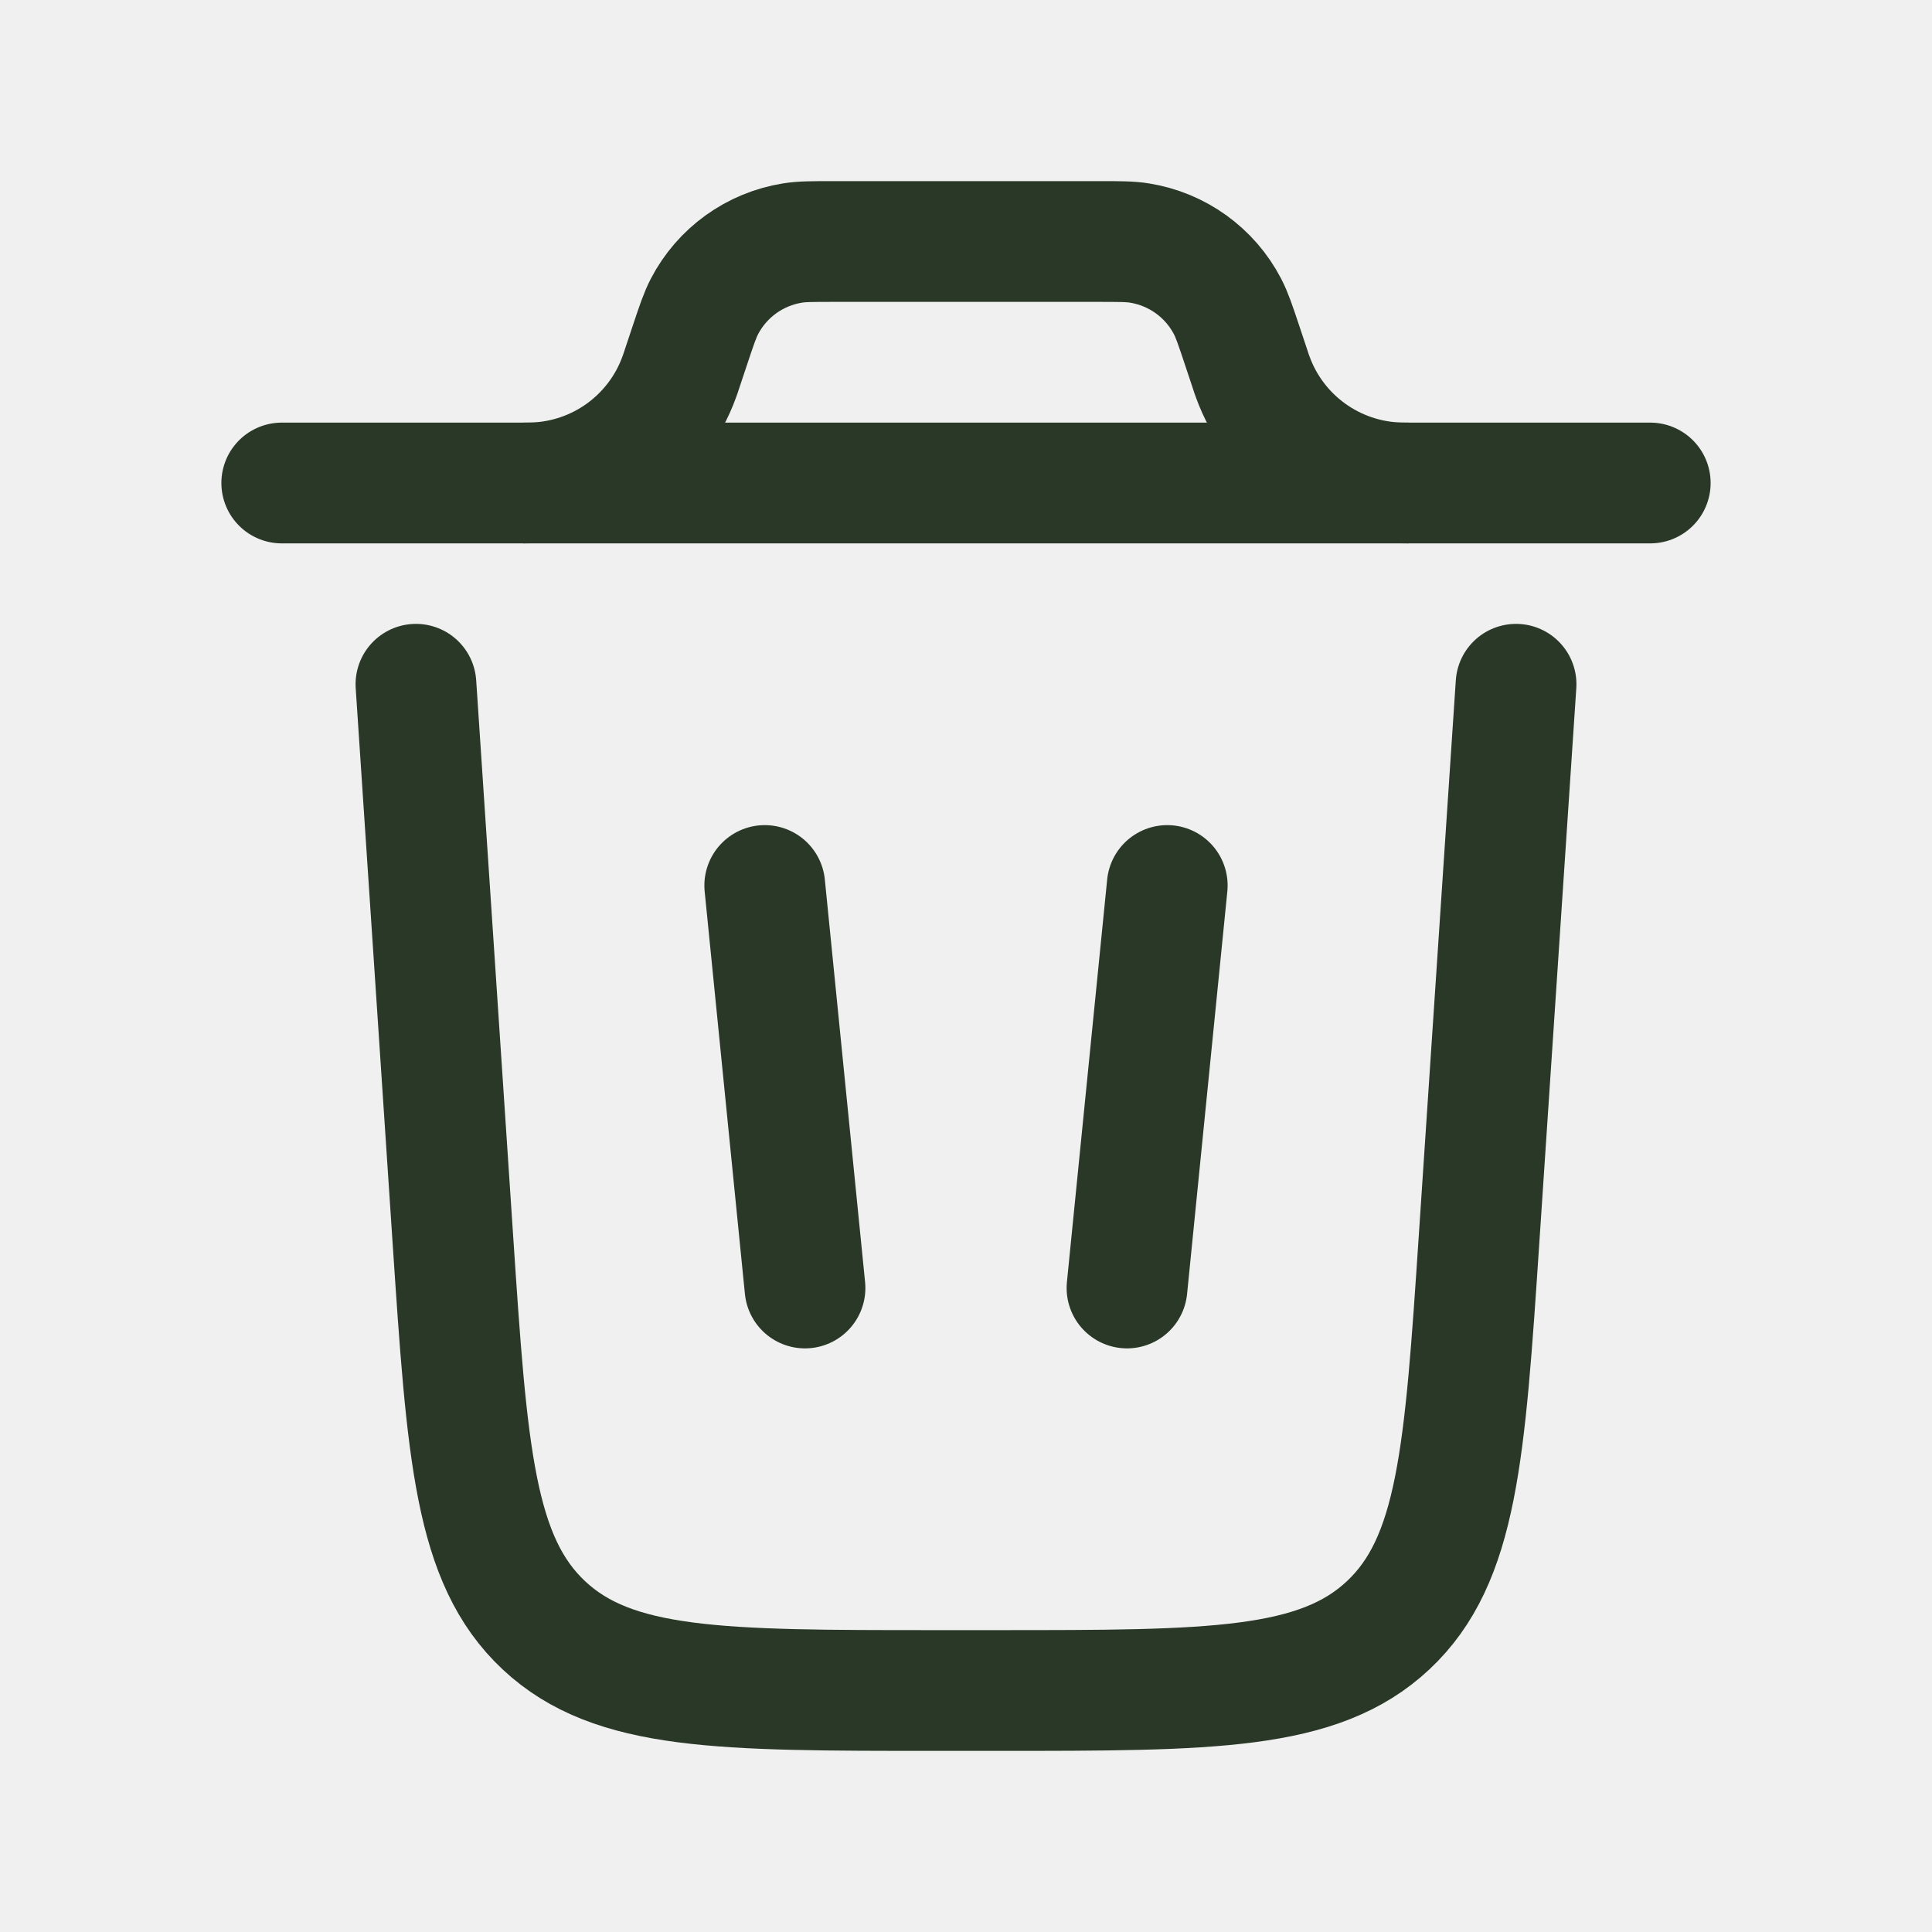
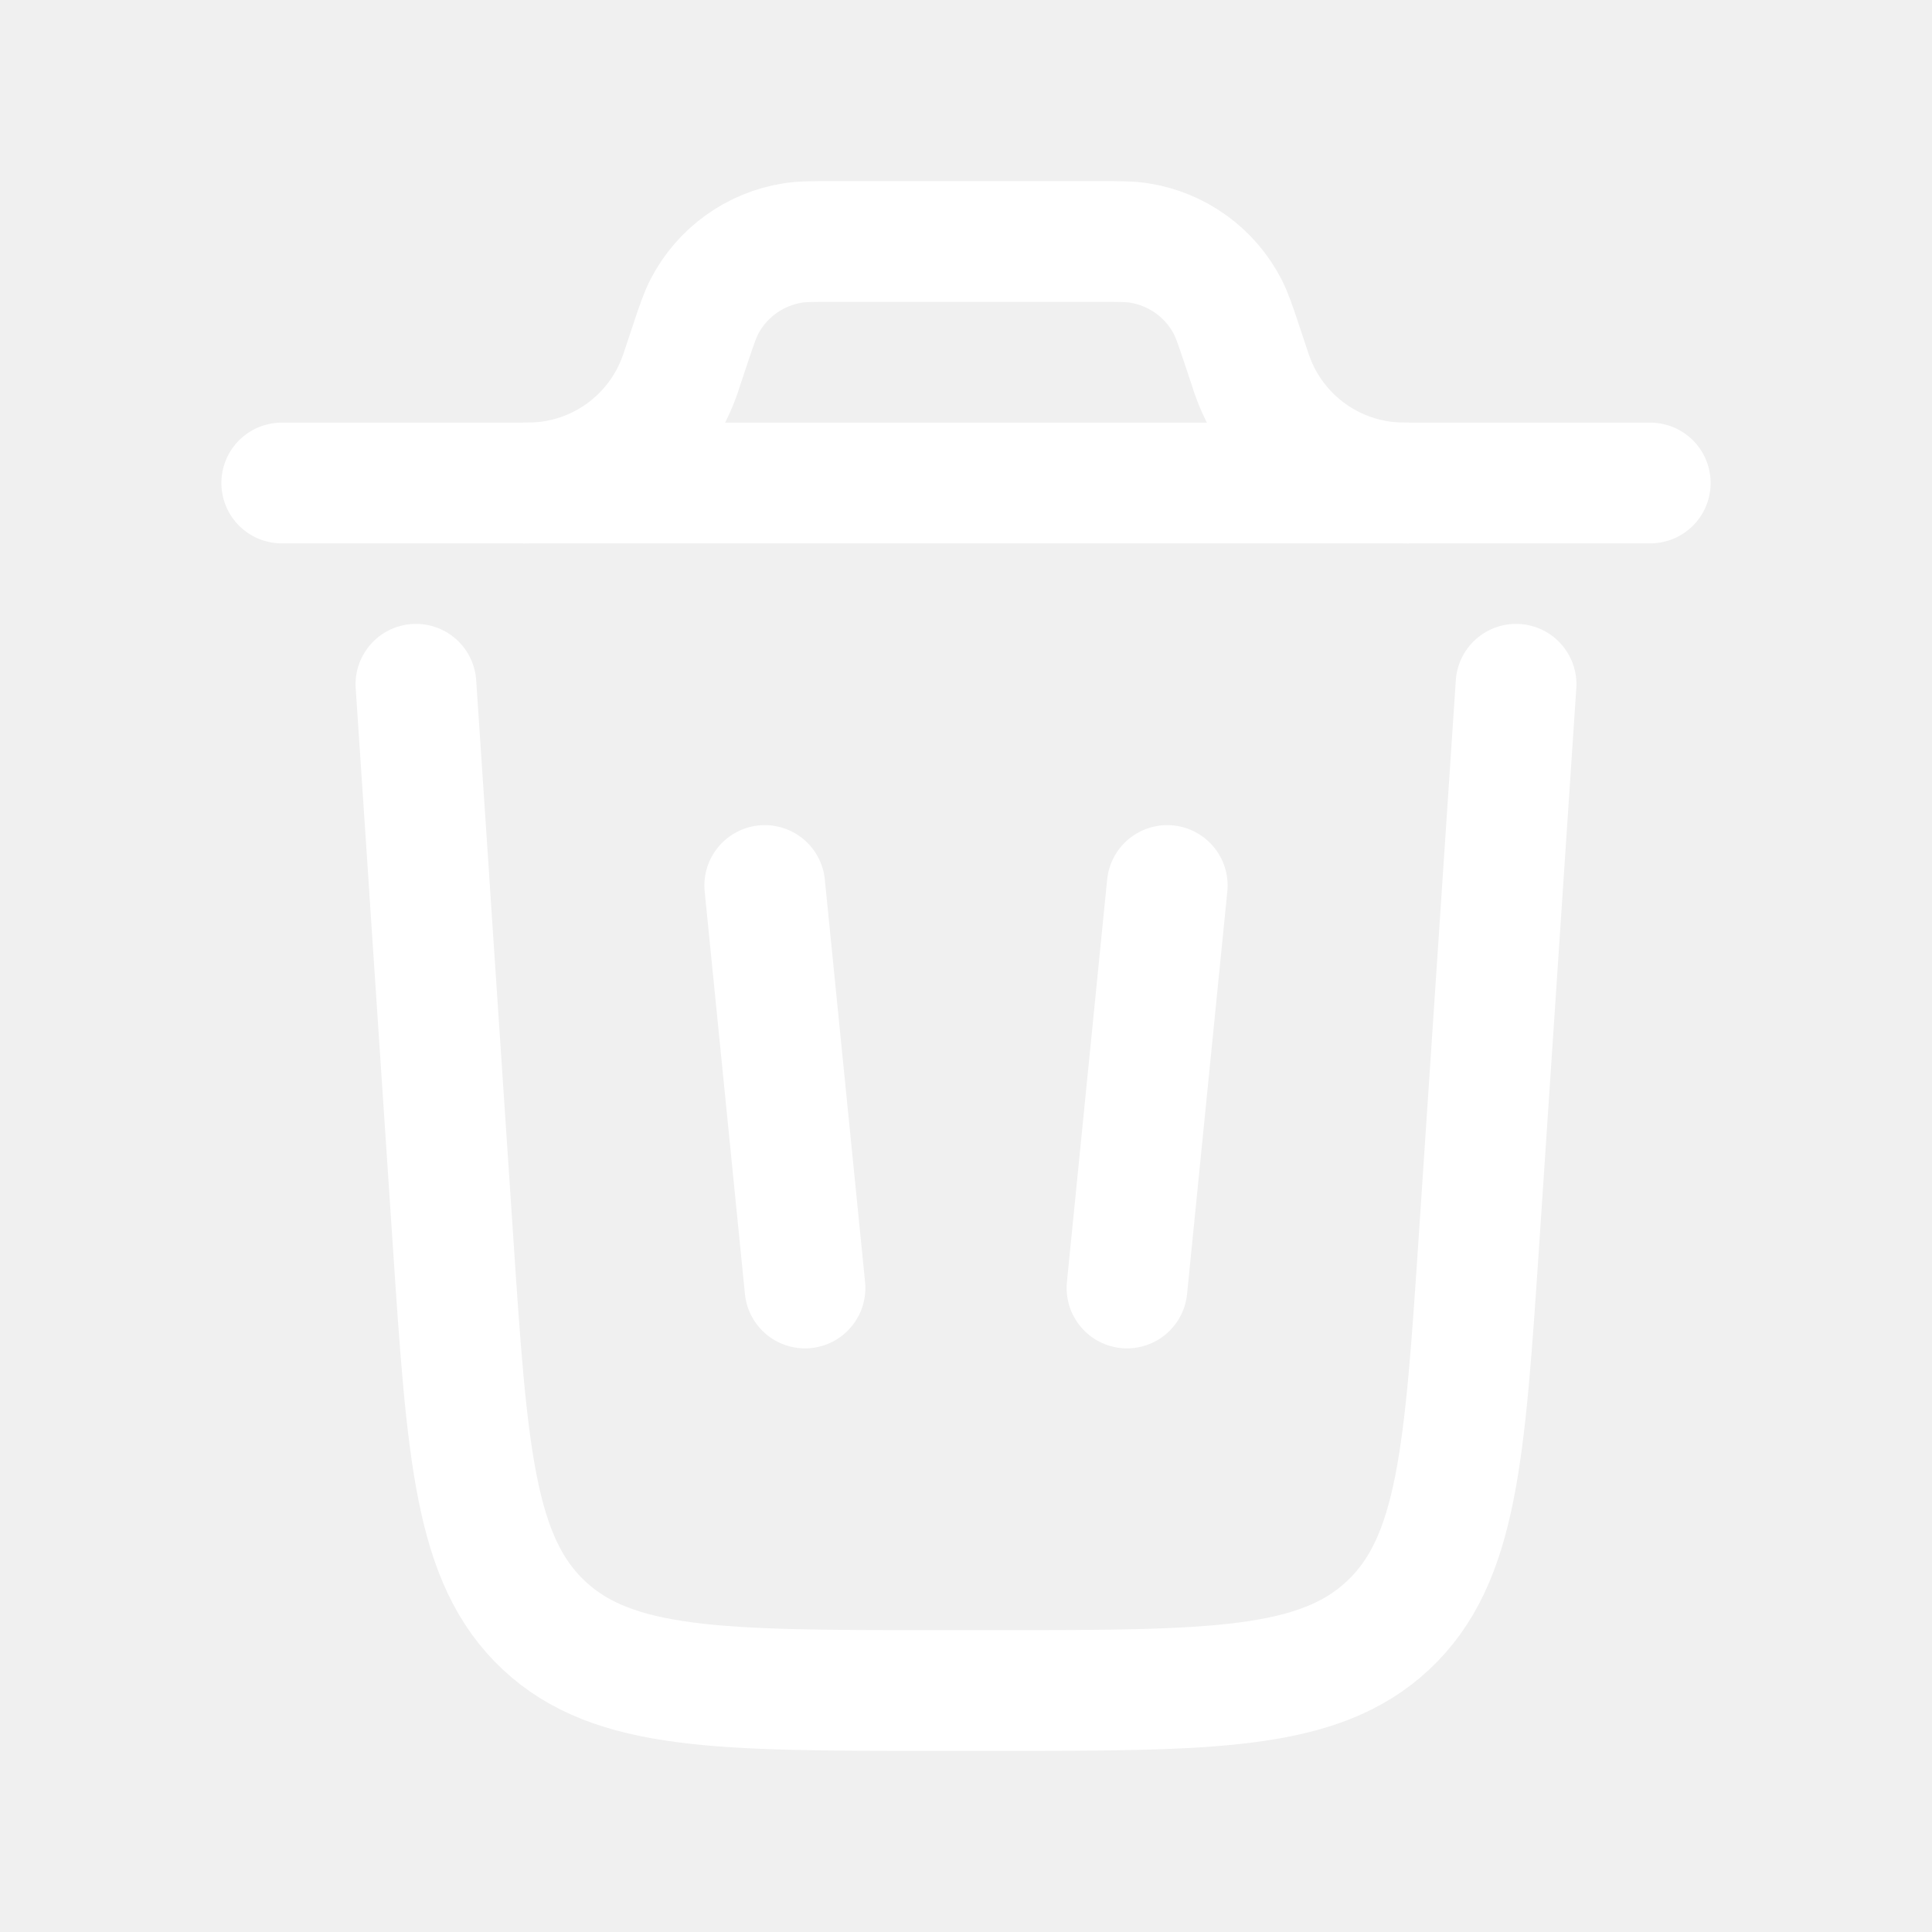
<svg xmlns="http://www.w3.org/2000/svg" width="800px" height="800px" viewBox="0 0 24 24" fill="none">
  <g id="SVGRepo_bgCarrier" stroke-width="0" />
  <g id="SVGRepo_tracerCarrier" stroke-linecap="round" stroke-linejoin="round" />
  <g id="SVGRepo_iconCarrier">
-     <path d="M20.5 6H3.5" stroke="#293827" stroke-width="1.5" stroke-linecap="round" />
-     <path d="M18.833 8.5L18.373 15.399C18.196 18.054 18.108 19.381 17.243 20.191C16.378 21 15.047 21 12.386 21H11.613C8.952 21 7.622 21 6.757 20.191C5.892 19.381 5.803 18.054 5.626 15.399L5.167 8.5" stroke="#293827" stroke-width="1.5" stroke-linecap="round" />
-     <path d="M9.5 11L10 16" stroke="#293827" stroke-width="1.5" stroke-linecap="round" />
-     <path d="M14.5 11L14 16" stroke="#293827" stroke-width="1.5" stroke-linecap="round" />
-     <path d="M6.5 6C6.556 6 6.584 6 6.609 5.999C7.433 5.978 8.159 5.455 8.439 4.68C8.448 4.656 8.457 4.63 8.474 4.577L8.571 4.286C8.654 4.037 8.696 3.913 8.751 3.807C8.97 3.386 9.376 3.094 9.845 3.019C9.962 3 10.093 3 10.355 3H13.645C13.907 3 14.038 3 14.155 3.019C14.624 3.094 15.03 3.386 15.249 3.807C15.304 3.913 15.346 4.037 15.429 4.286L15.526 4.577C15.543 4.63 15.552 4.657 15.561 4.68C15.841 5.455 16.567 5.978 17.391 5.999C17.416 6 17.444 6 17.5 6" stroke="#293827" stroke-width="1.5" />
+     <path d="M20.5 6H3.5" stroke="#FFFFFF" stroke-width="1.5" stroke-linecap="round" />
+     <path d="M18.833 8.5L18.373 15.399C18.196 18.054 18.108 19.381 17.243 20.191C16.378 21 15.047 21 12.386 21H11.613C8.952 21 7.622 21 6.757 20.191C5.892 19.381 5.803 18.054 5.626 15.399L5.167 8.5" stroke="#FFFFFF" stroke-width="1.5" stroke-linecap="round" />
+     <path d="M9.5 11L10 16" stroke="#FFFFFF" stroke-width="1.5" stroke-linecap="round" />
+     <path d="M14.5 11L14 16" stroke="#FFFFFF" stroke-width="1.5" stroke-linecap="round" />
+     <path d="M6.5 6C6.556 6 6.584 6 6.609 5.999C7.433 5.978 8.159 5.455 8.439 4.68C8.448 4.656 8.457 4.63 8.474 4.577L8.571 4.286C8.654 4.037 8.696 3.913 8.751 3.807C8.97 3.386 9.376 3.094 9.845 3.019C9.962 3 10.093 3 10.355 3H13.645C13.907 3 14.038 3 14.155 3.019C14.624 3.094 15.03 3.386 15.249 3.807C15.304 3.913 15.346 4.037 15.429 4.286L15.526 4.577C15.543 4.63 15.552 4.657 15.561 4.68C15.841 5.455 16.567 5.978 17.391 5.999C17.416 6 17.444 6 17.5 6" stroke="#FFFFFF" stroke-width="1.5" />
  </g>
</svg>
